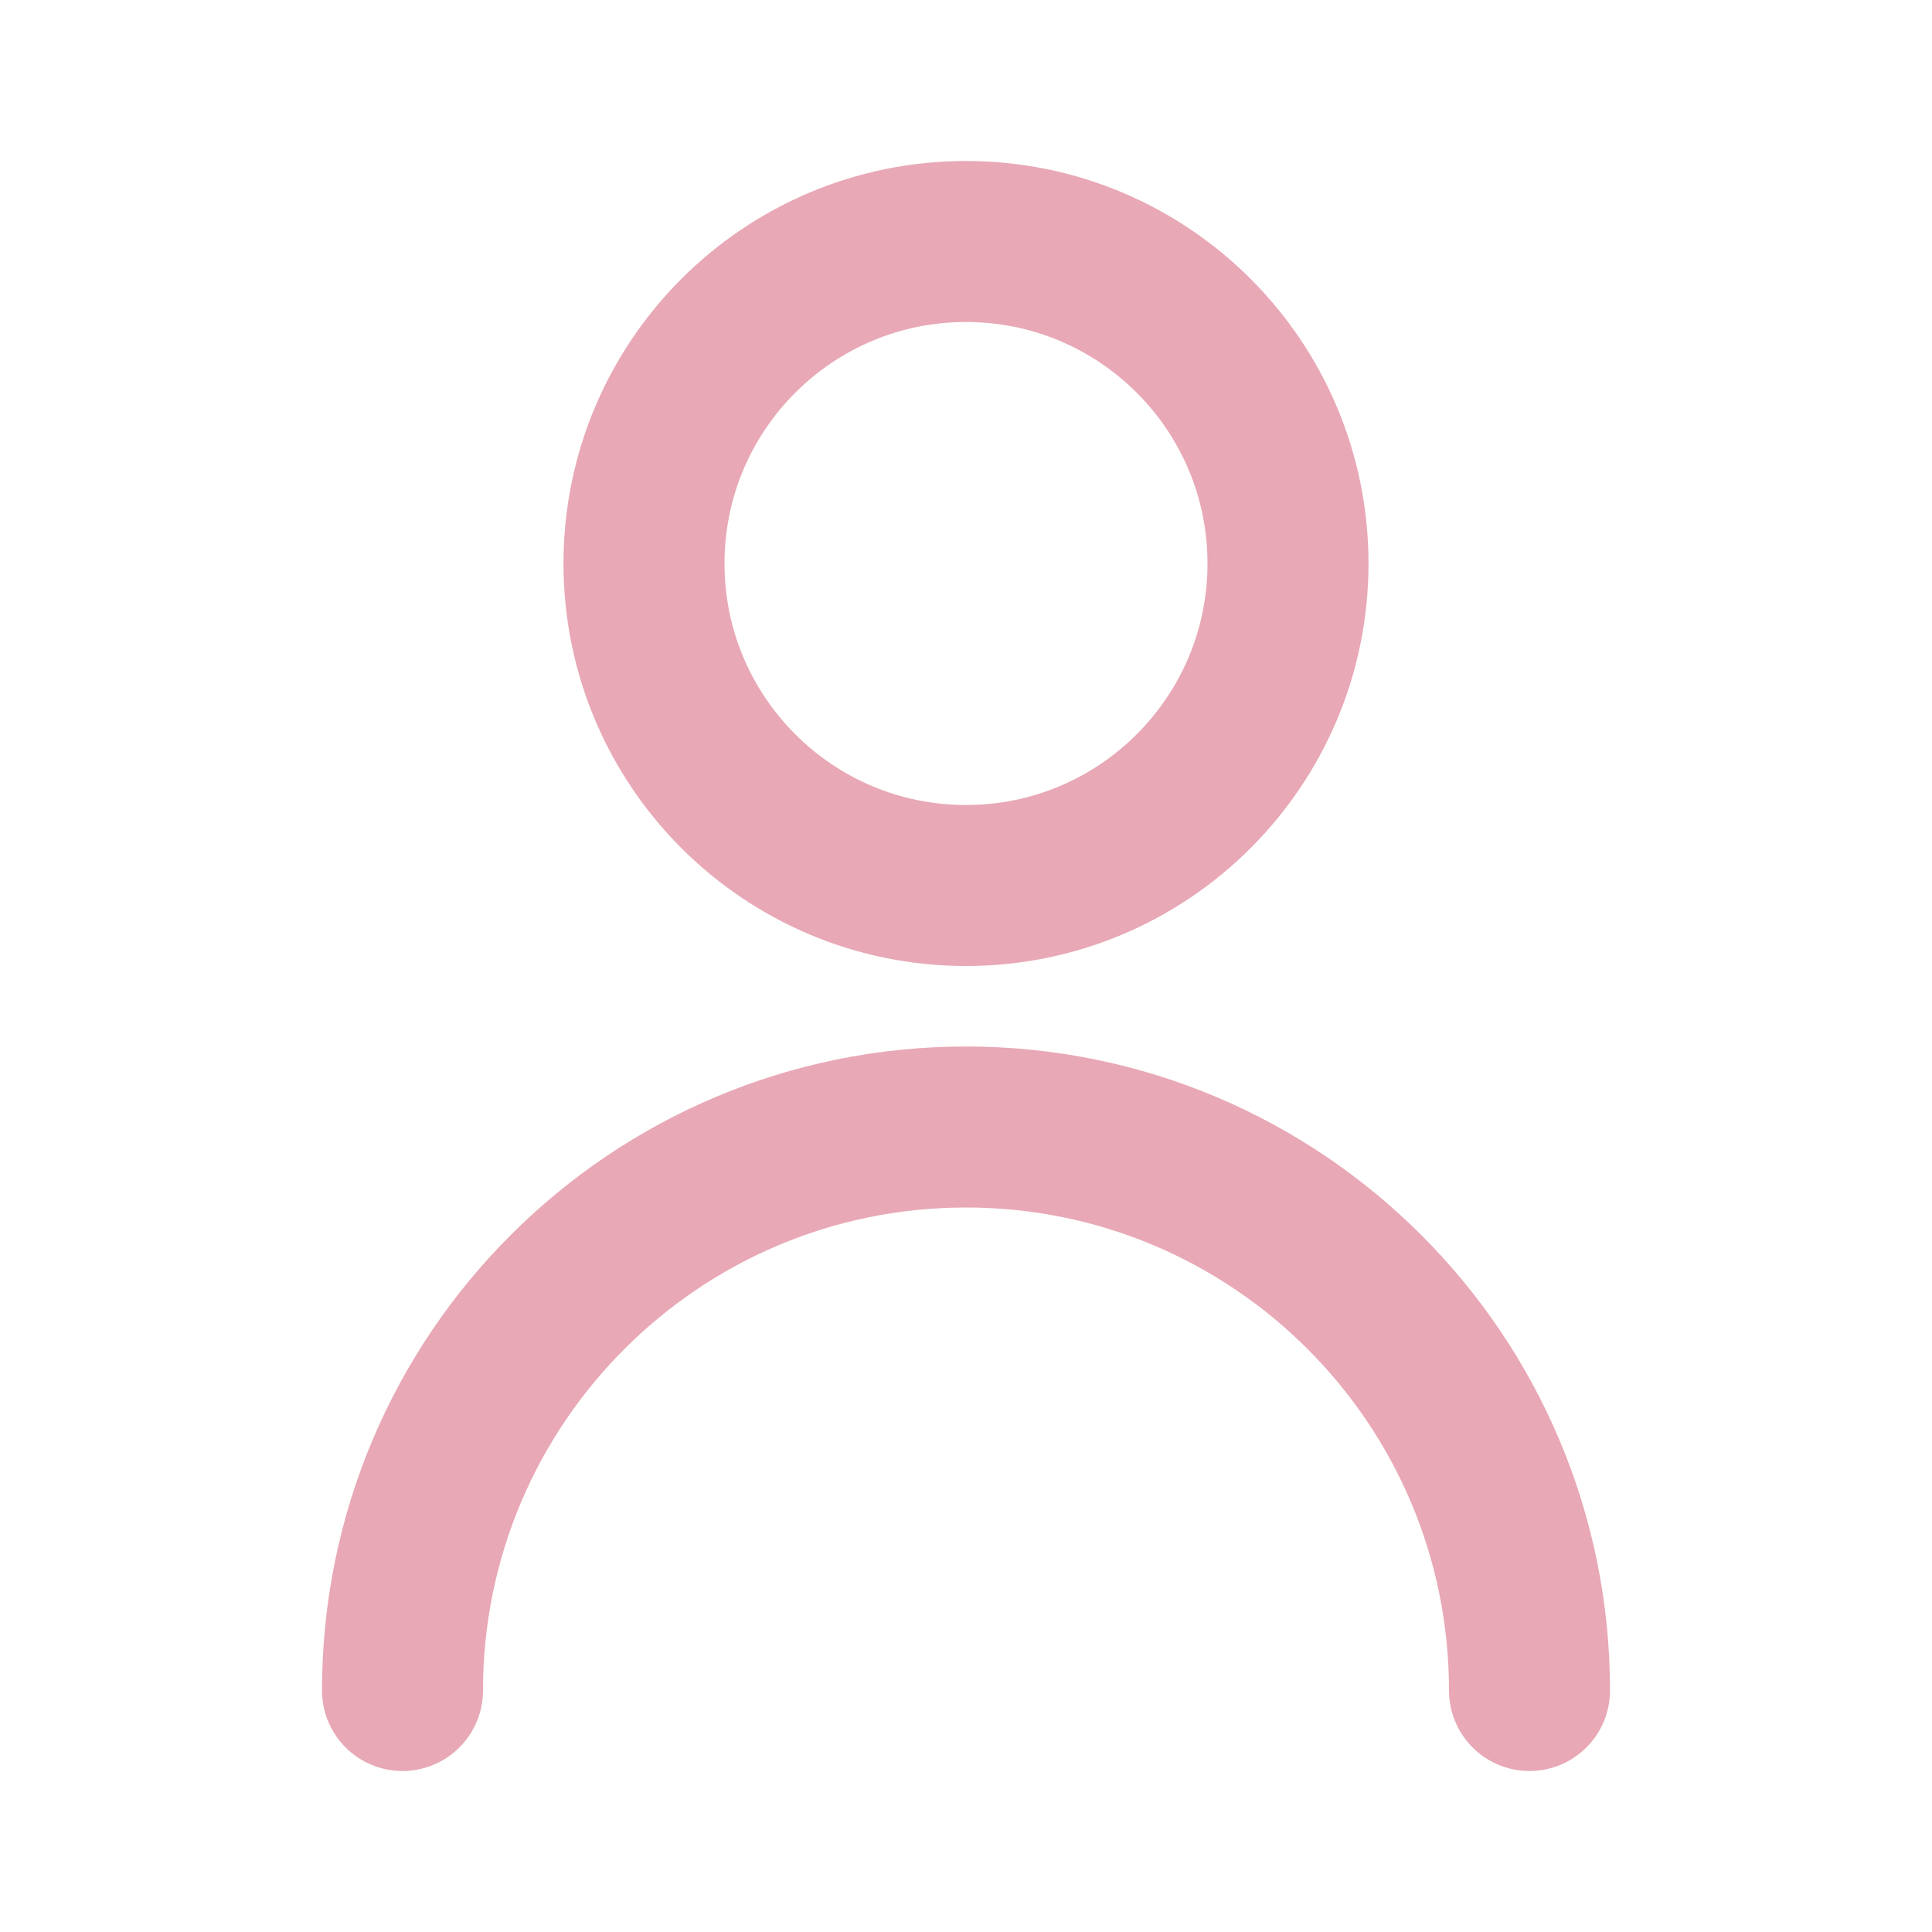
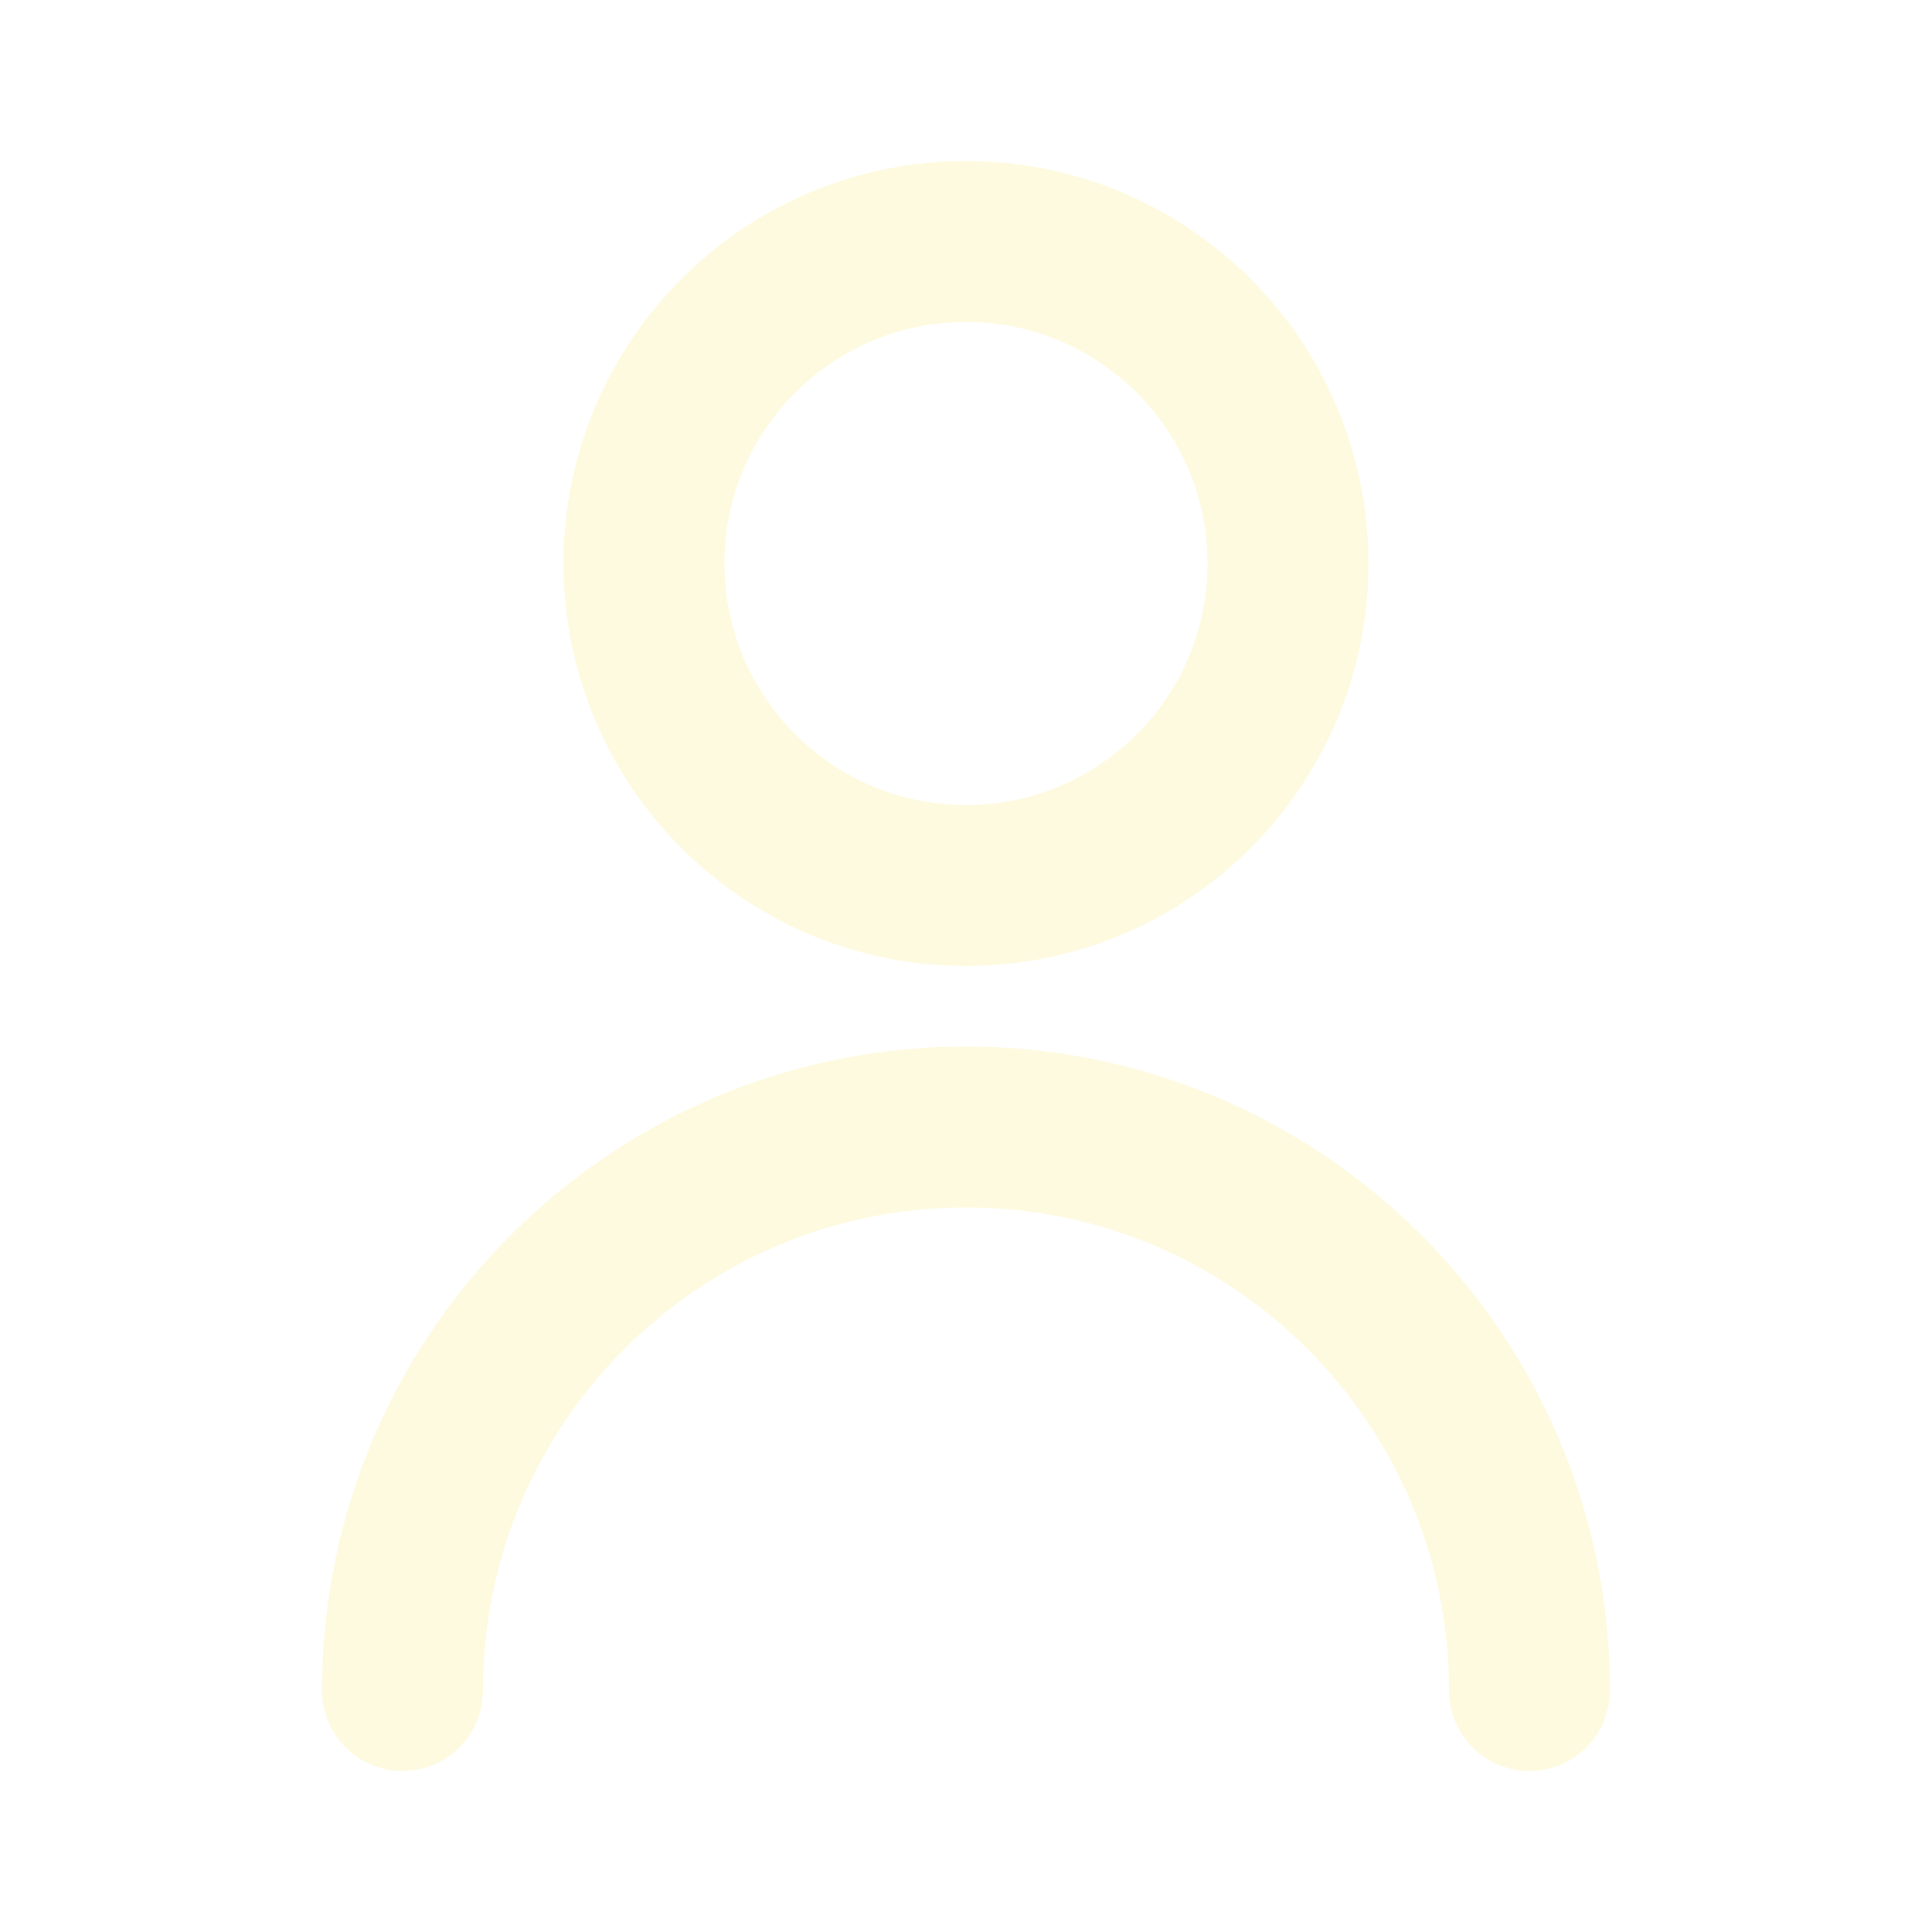
<svg xmlns="http://www.w3.org/2000/svg" width="800px" height="800px" viewBox="0 0 24 24" fill="none">
  <g id="SVGRepo_bgCarrier" stroke-width="0" />
  <g id="SVGRepo_tracerCarrier" stroke-linecap="round" stroke-linejoin="round" />
  <g id="SVGRepo_iconCarrier">
-     <path d="M5 21C5 17.134 8.134 14 12 14C15.866 14 19 17.134 19 21M16 7C16 9.209 14.209 11 12 11C9.791 11 8 9.209 8 7C8 4.791 9.791 3 12 3C14.209 3 16 4.791 16 7Z" stroke="#E8A8B5" stroke-width="2" stroke-linecap="round" stroke-linejoin="round" />
+     <path d="M5 21C5 17.134 8.134 14 12 14C15.866 14 19 17.134 19 21M16 7C16 9.209 14.209 11 12 11C9.791 11 8 9.209 8 7C8 4.791 9.791 3 12 3C14.209 3 16 4.791 16 7Z" stroke="#FEFAE0" stroke-width="2" stroke-linecap="round" stroke-linejoin="round" />
  </g>
</svg>
